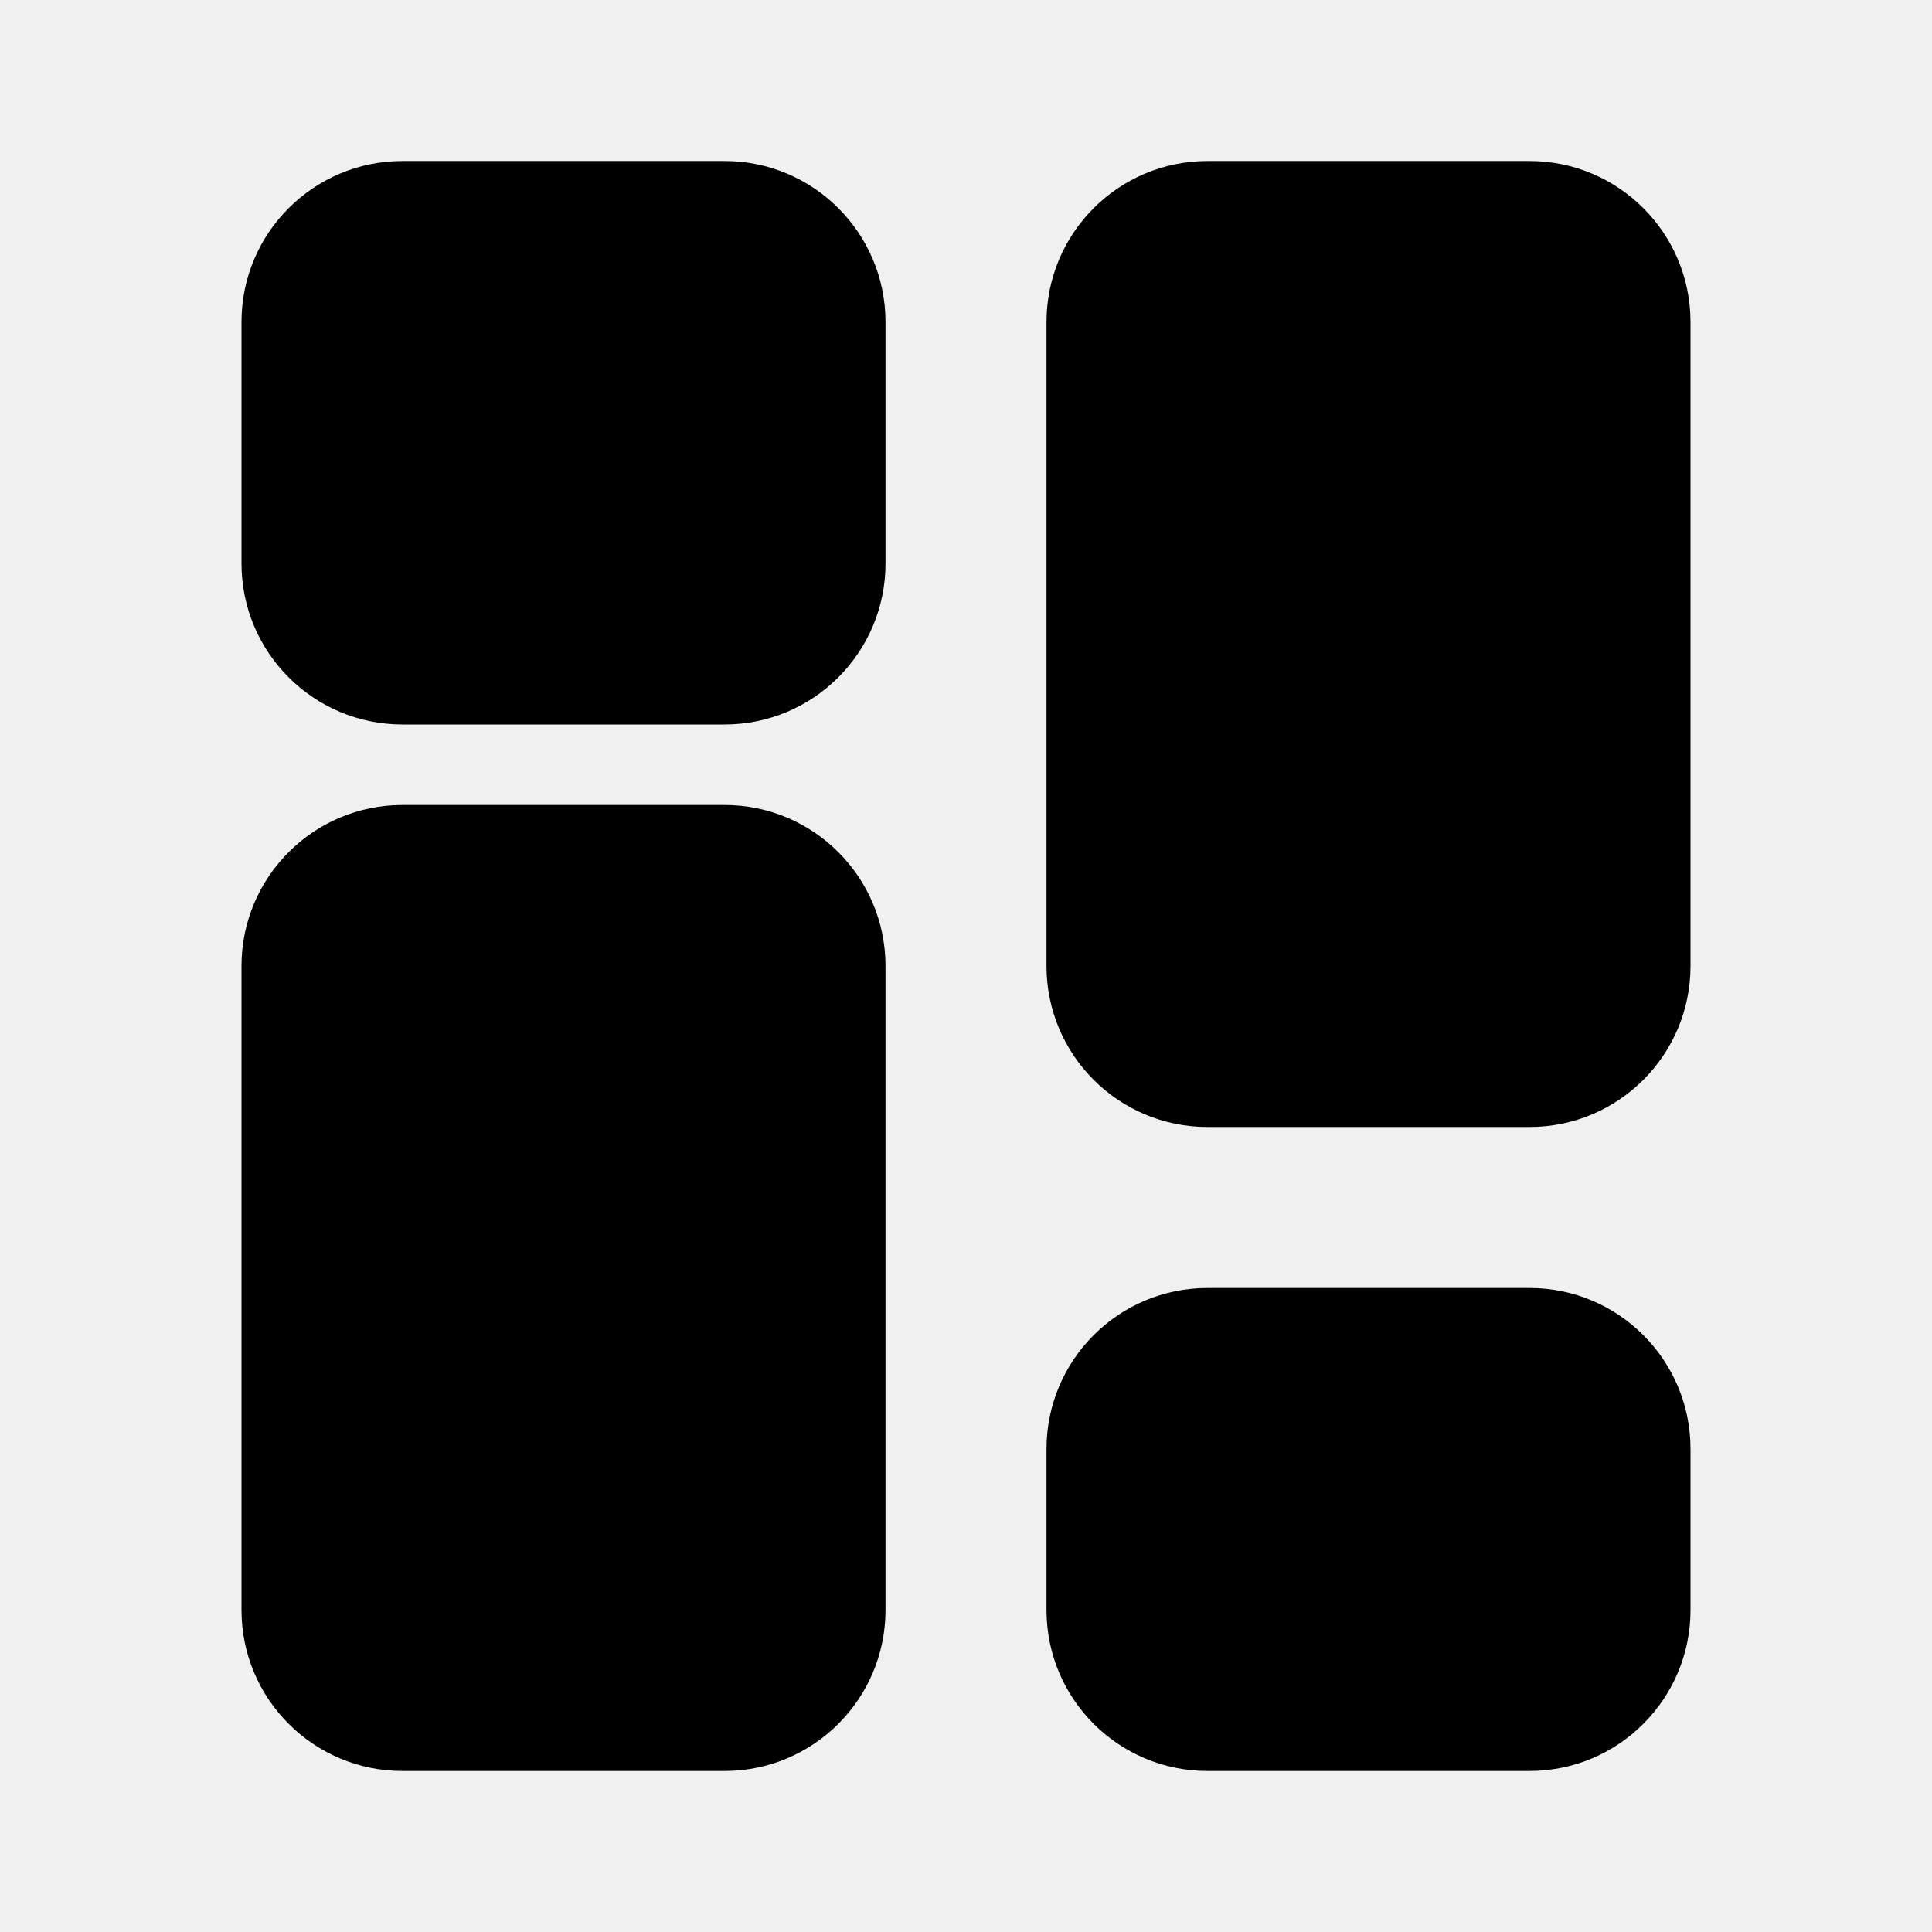
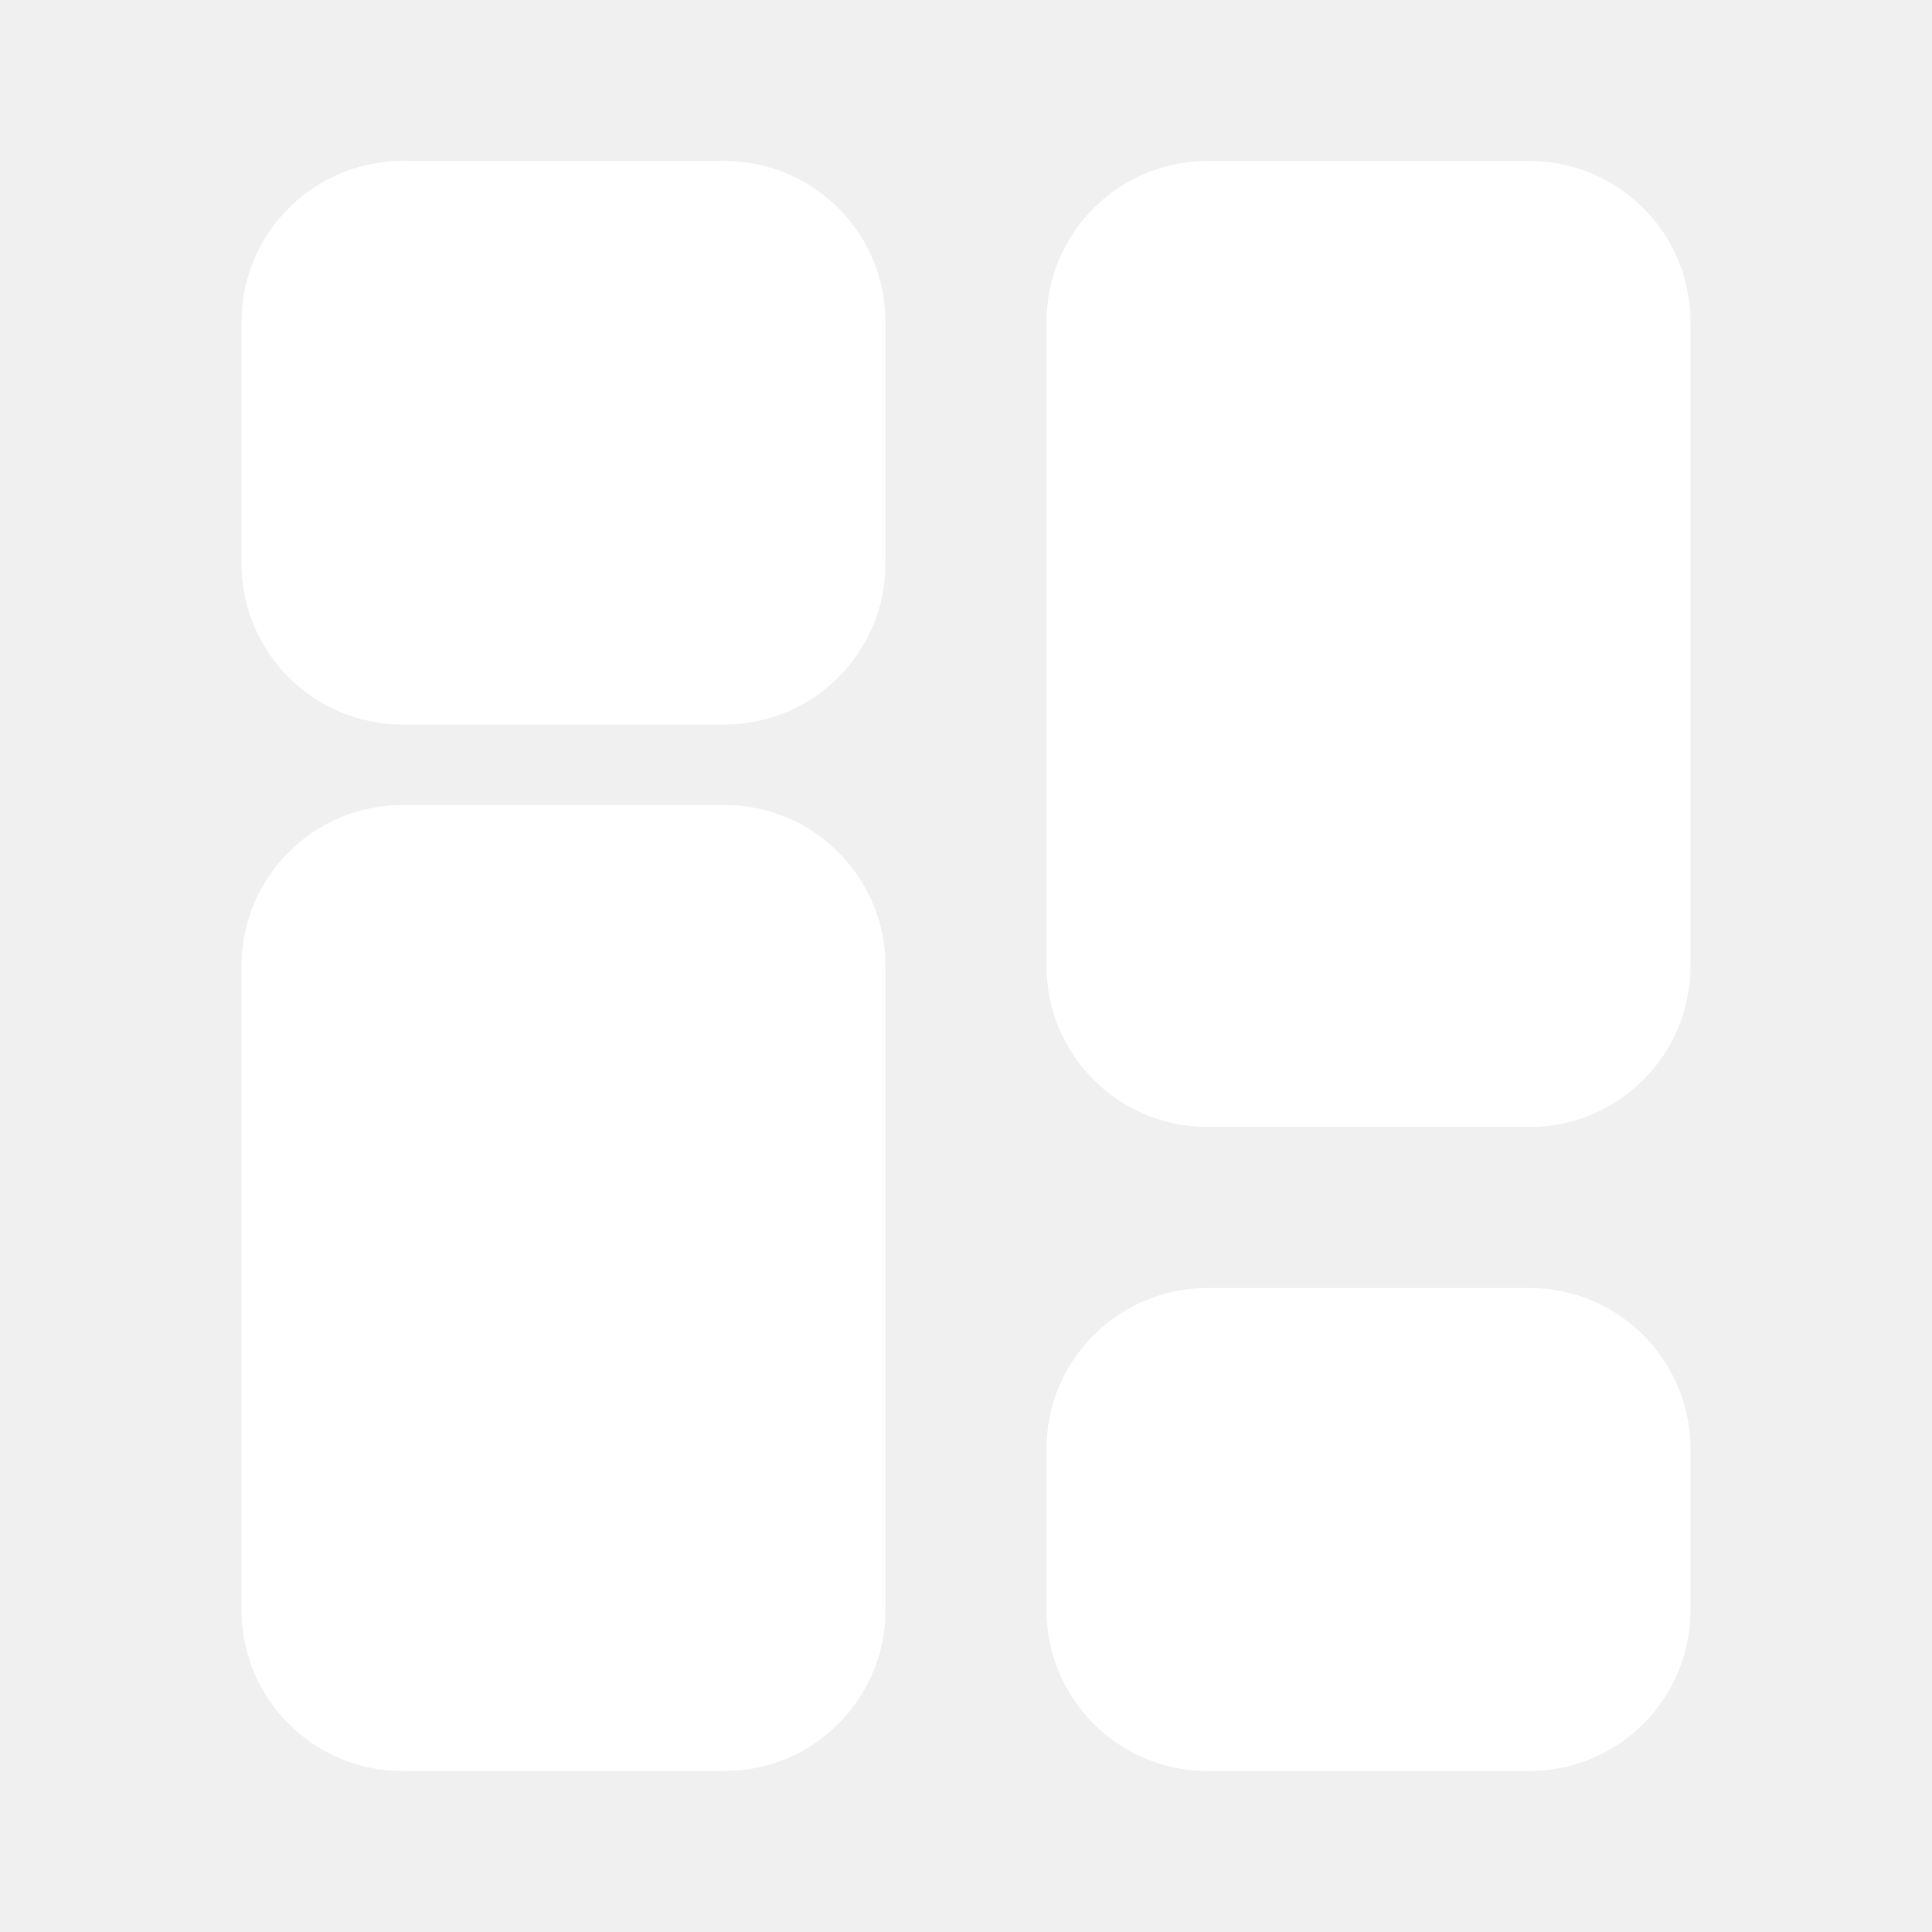
<svg xmlns="http://www.w3.org/2000/svg" aria-hidden="true" role="img" class="iconify iconify--majesticons" width="32" height="32" preserveAspectRatio="xMidYMid meet" viewBox="0 0 24 24">
-   <g fill="none">
-     <path fill-rule="evenodd" clip-rule="evenodd" d="M5 9a2 2 0 0 1-2-2V4a2 2 0 0 1 2-2h4a2 2 0 0 1 2 2v3a2 2 0 0 1-2 2H5zm0 13a2 2 0 0 1-2-2v-8a2 2 0 0 1 2-2h4a2 2 0 0 1 2 2v8a2 2 0 0 1-2 2H5zm10 0a2 2 0 0 1-2-2v-2a2 2 0 0 1 2-2h4a2 2 0 0 1 2 2v2a2 2 0 0 1-2 2h-4zm0-8a2 2 0 0 1-2-2V4a2 2 0 0 1 2-2h4a2 2 0 0 1 2 2v8a2 2 0 0 1-2 2h-4z" fill="currentColor" />
+   <g fill="#fff">
+     <path fill-rule="evenodd" clip-rule="evenodd" d="M5 9a2 2 0 0 1-2-2V4a2 2 0 0 1 2-2h4a2 2 0 0 1 2 2v3a2 2 0 0 1-2 2H5zm0 13a2 2 0 0 1-2-2v-8a2 2 0 0 1 2-2h4a2 2 0 0 1 2 2v8a2 2 0 0 1-2 2H5zm10 0a2 2 0 0 1-2-2v-2a2 2 0 0 1 2-2h4a2 2 0 0 1 2 2v2a2 2 0 0 1-2 2h-4zm0-8a2 2 0 0 1-2-2V4a2 2 0 0 1 2-2h4a2 2 0 0 1 2 2v8a2 2 0 0 1-2 2h-4z" fill="#fff" />
  </g>
</svg>
